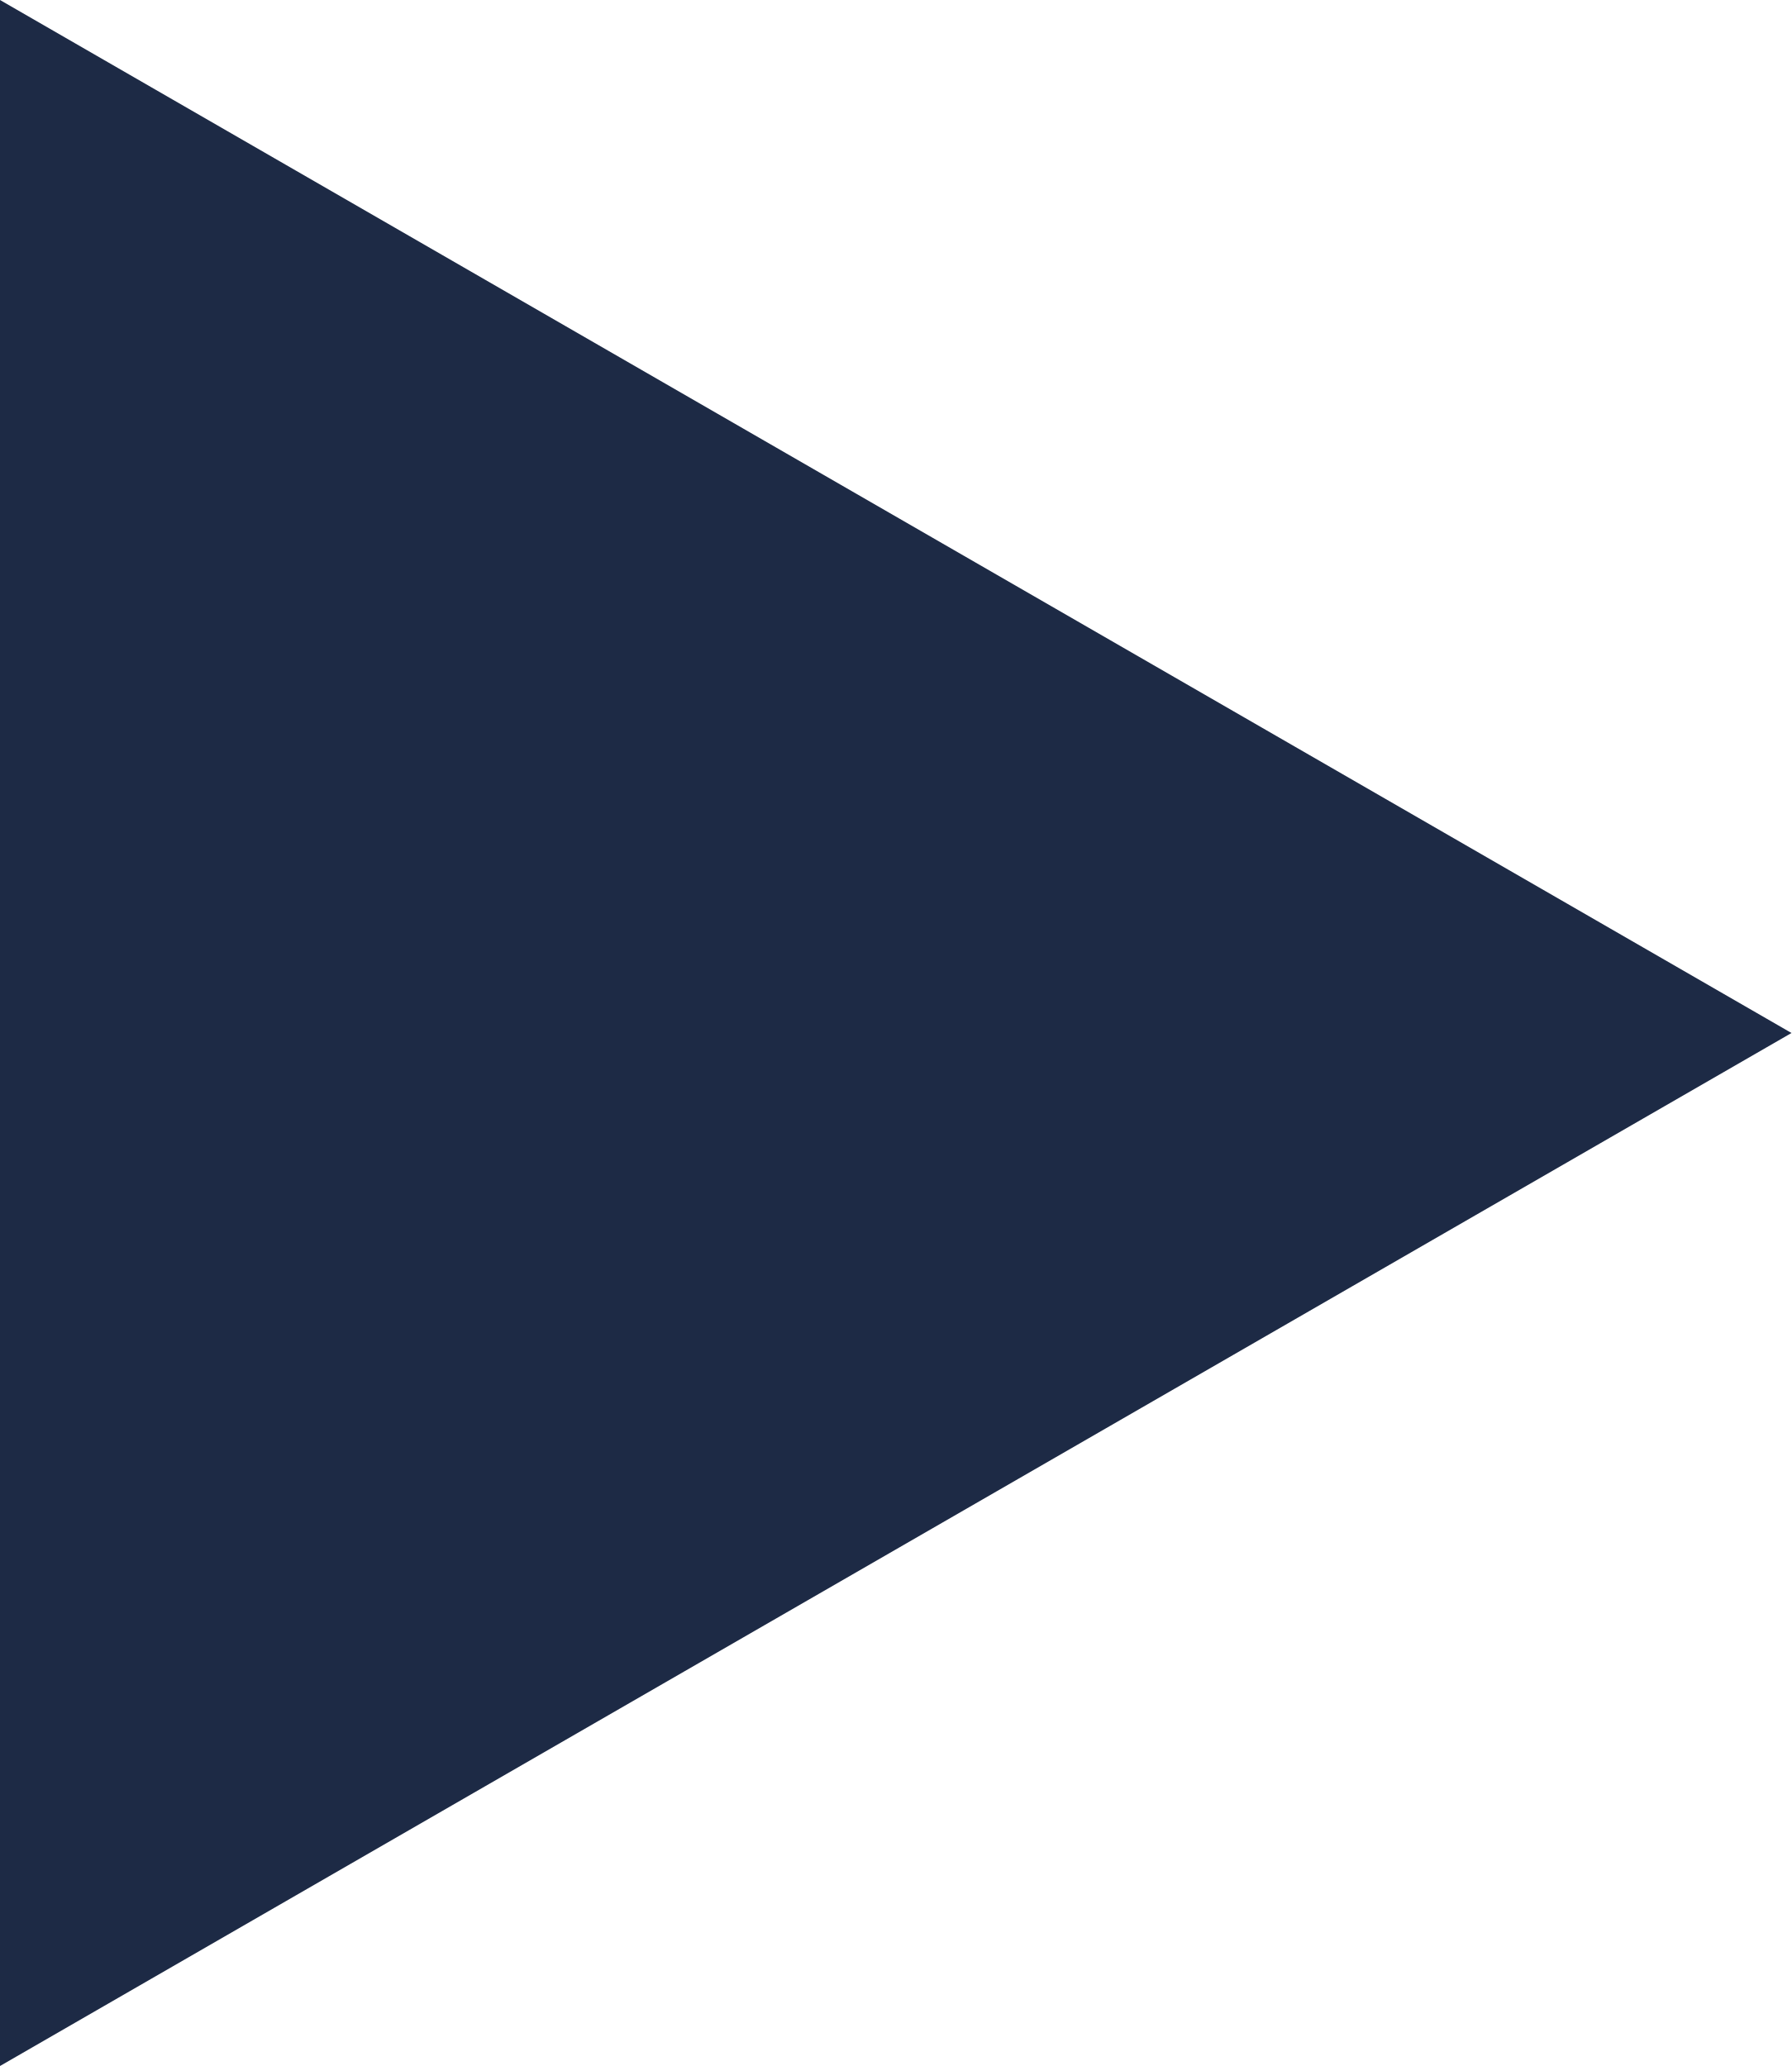
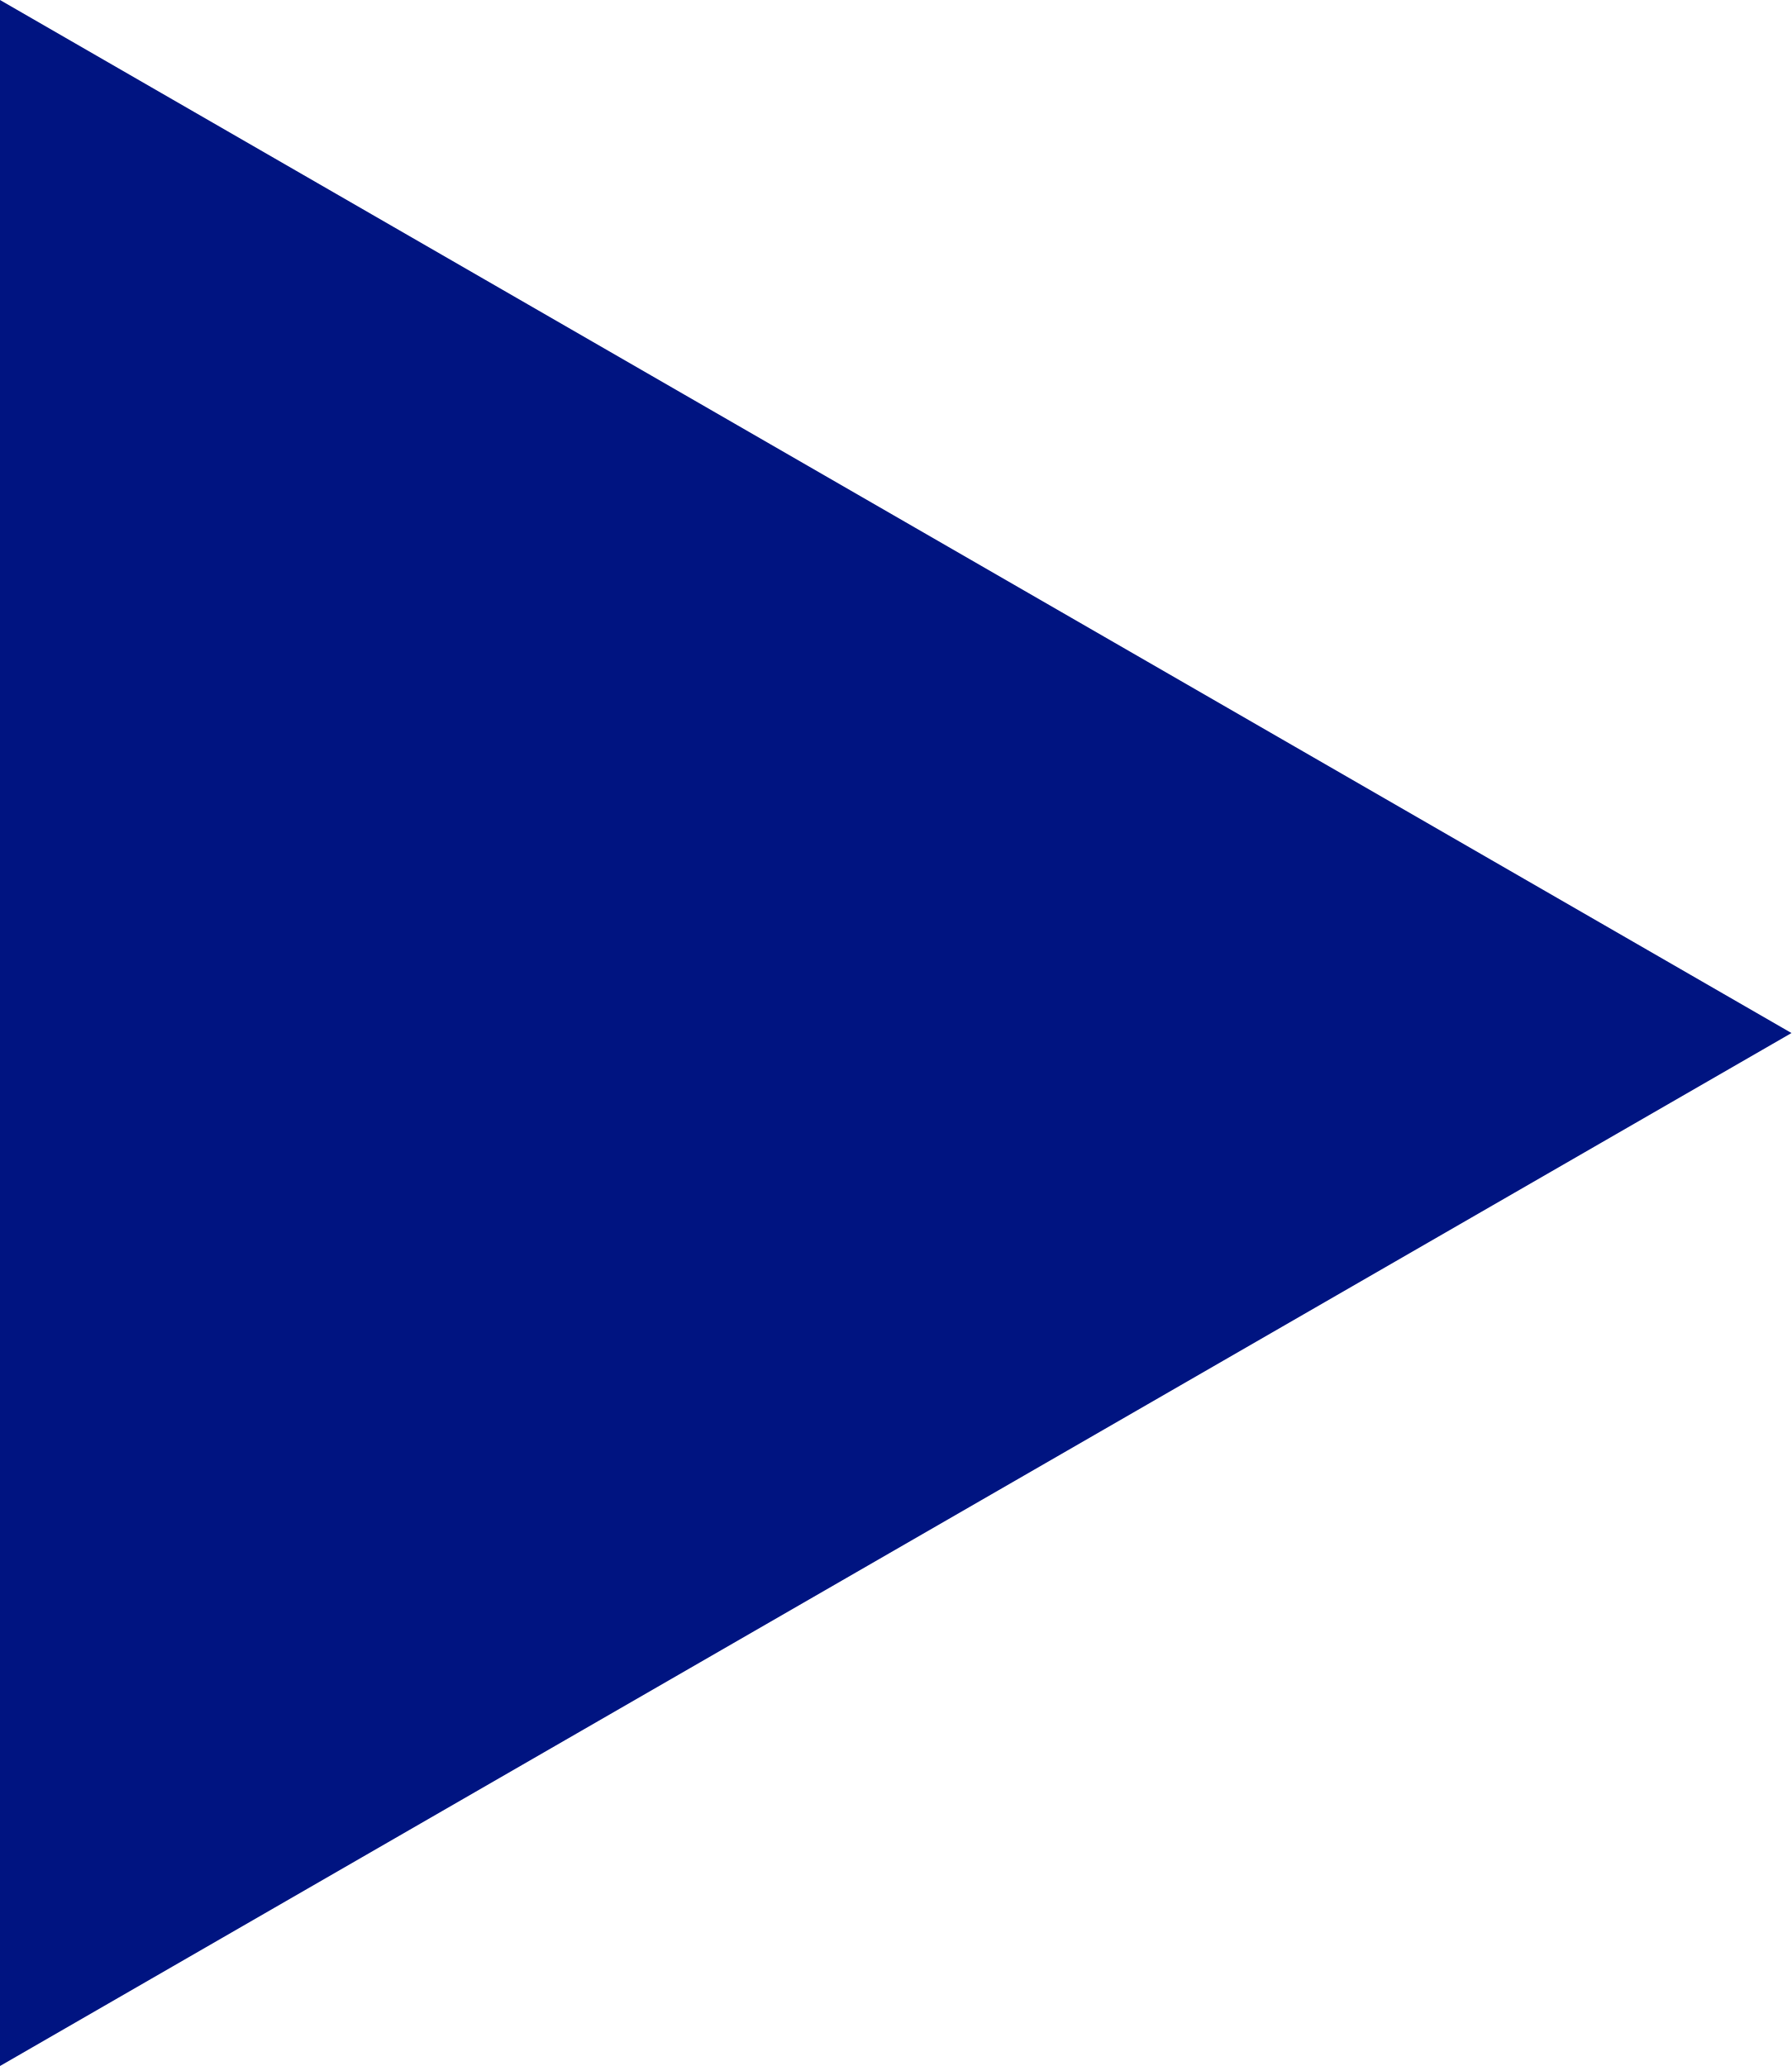
- <svg xmlns="http://www.w3.org/2000/svg" width="44.695" height="51.554" viewBox="0 0 44.695 51.554">
-   <path id="play" d="M51.348,25.777,6.653,0V51.554Z" transform="translate(-6.653)" fill="#1d2a45" fill-rule="evenodd" />
+ <svg xmlns="http://www.w3.org/2000/svg" width="20.61" height="23.773" viewBox="0 0 20.61 23.773">
+   <path id="play" d="M27.263,11.887,6.653,0V23.773Z" transform="translate(-6.653)" fill="#001481" fill-rule="evenodd" />
</svg>
